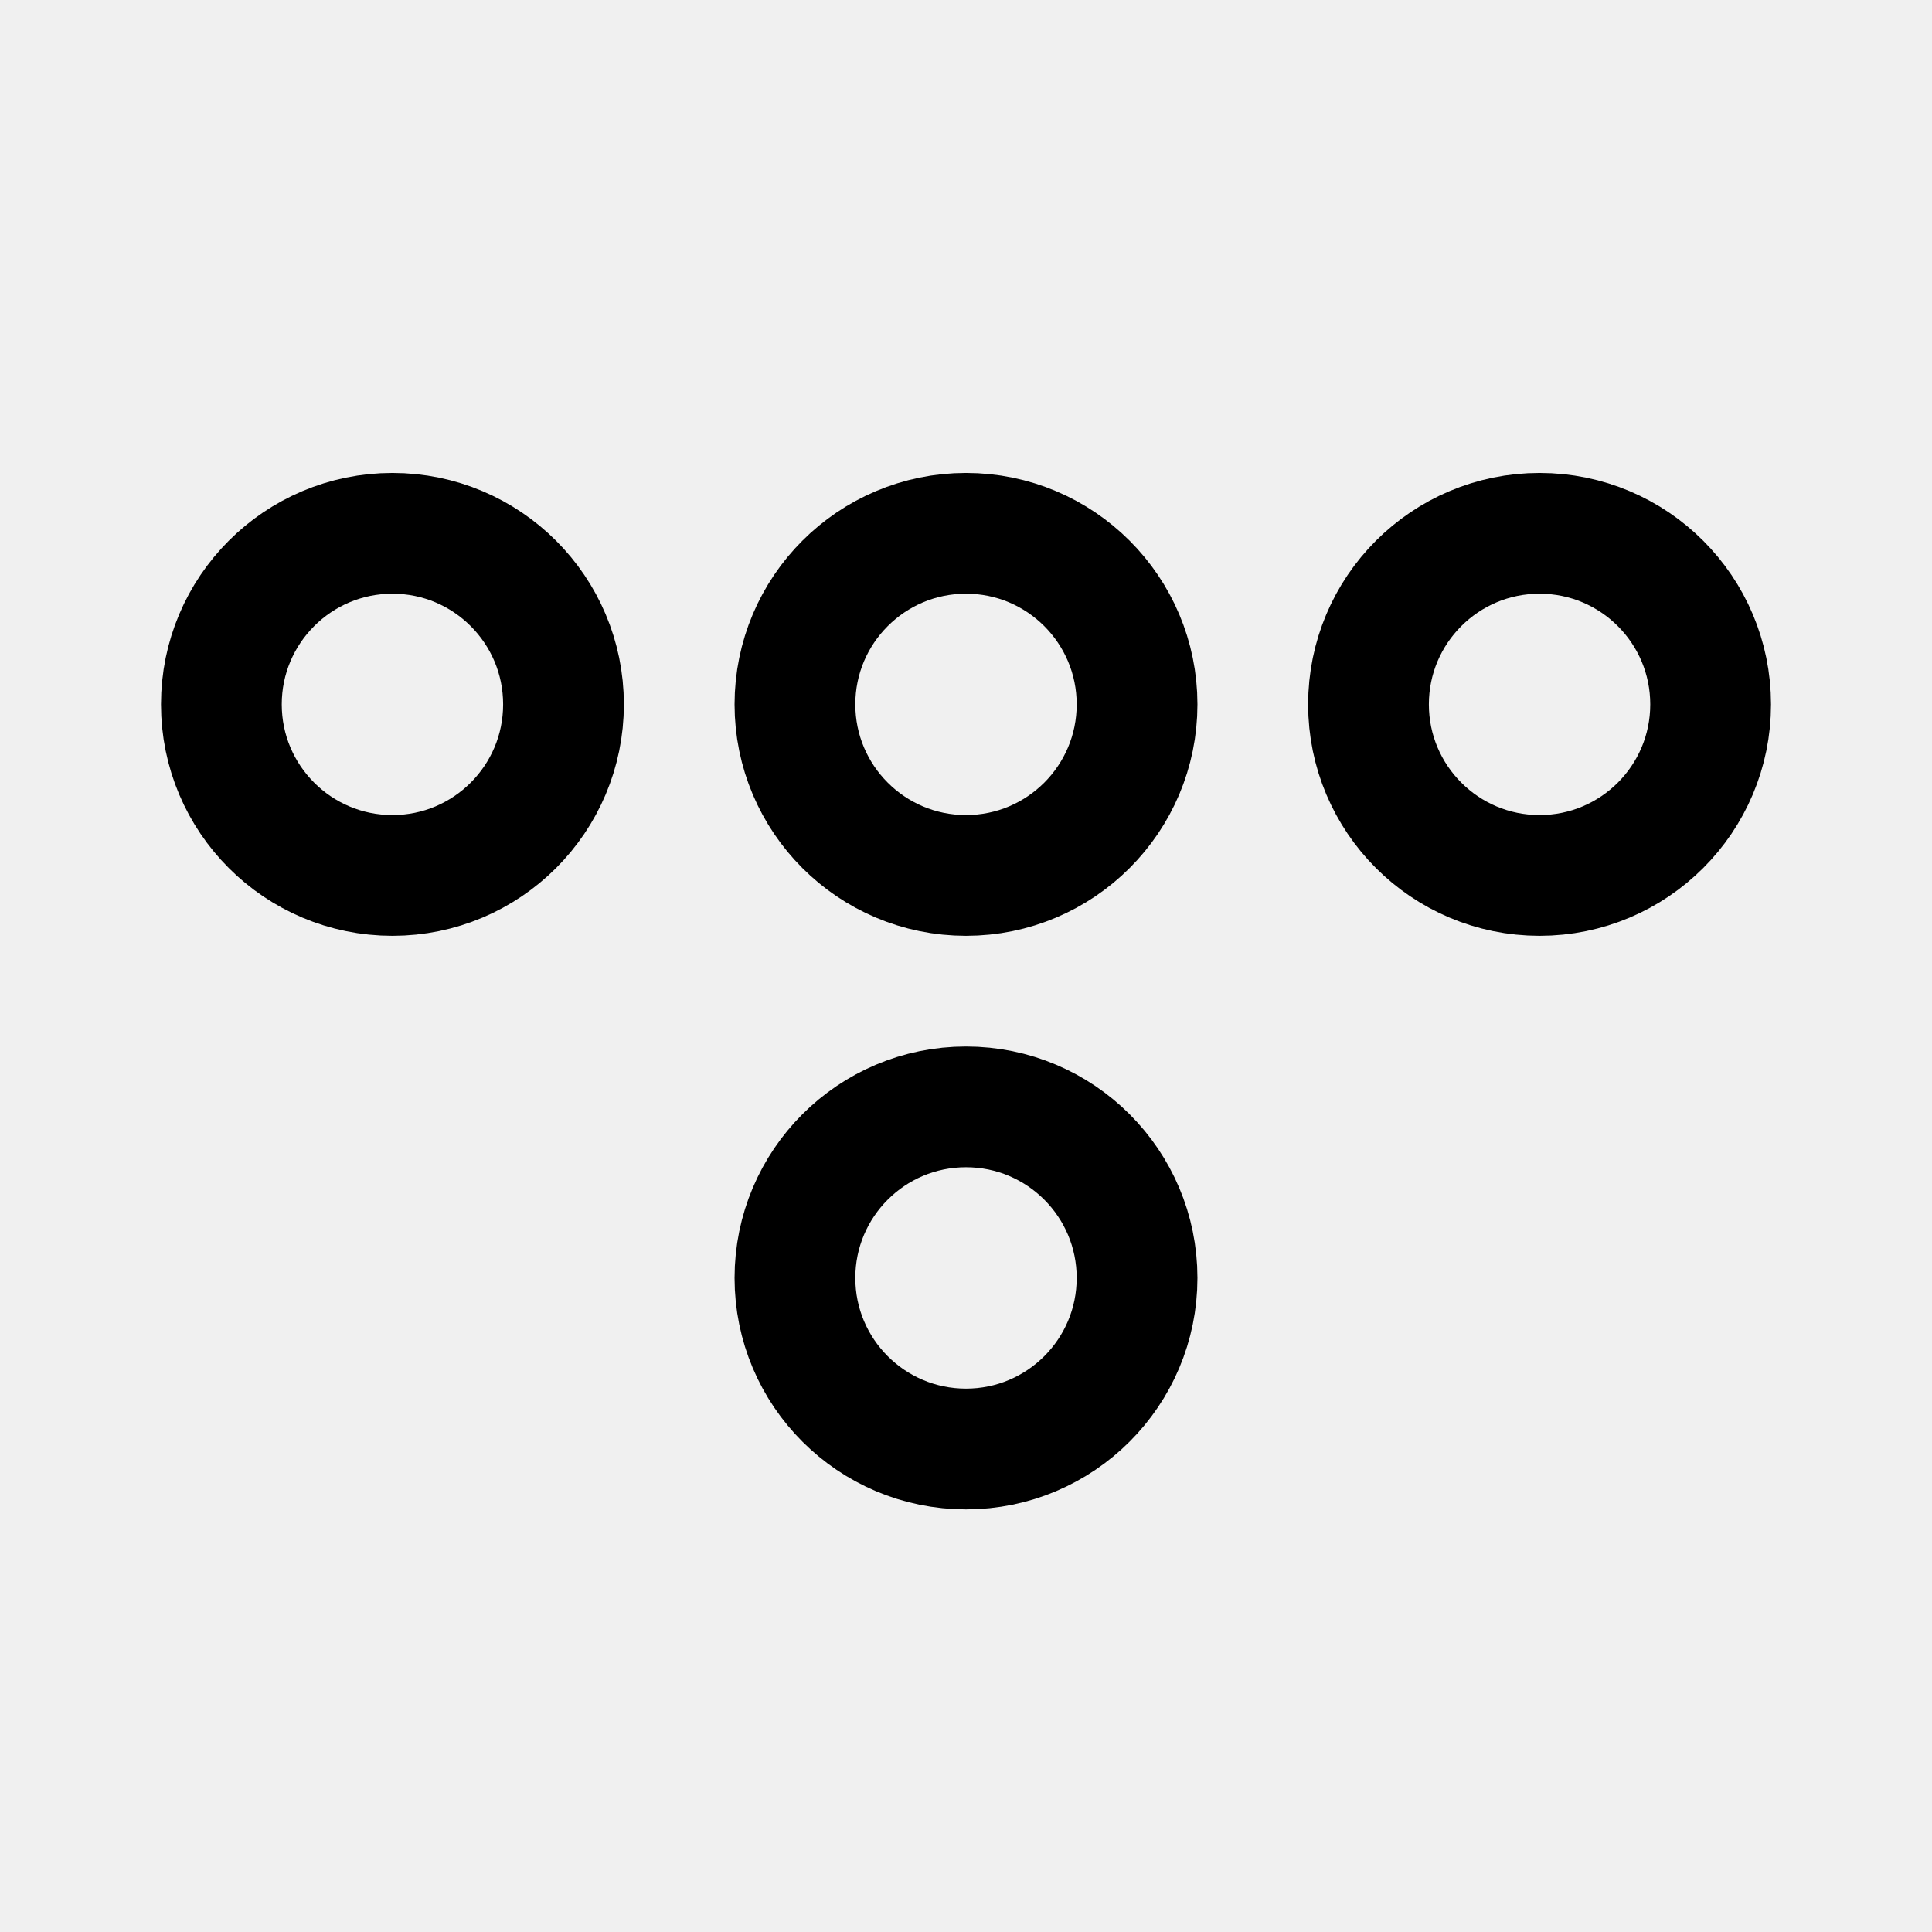
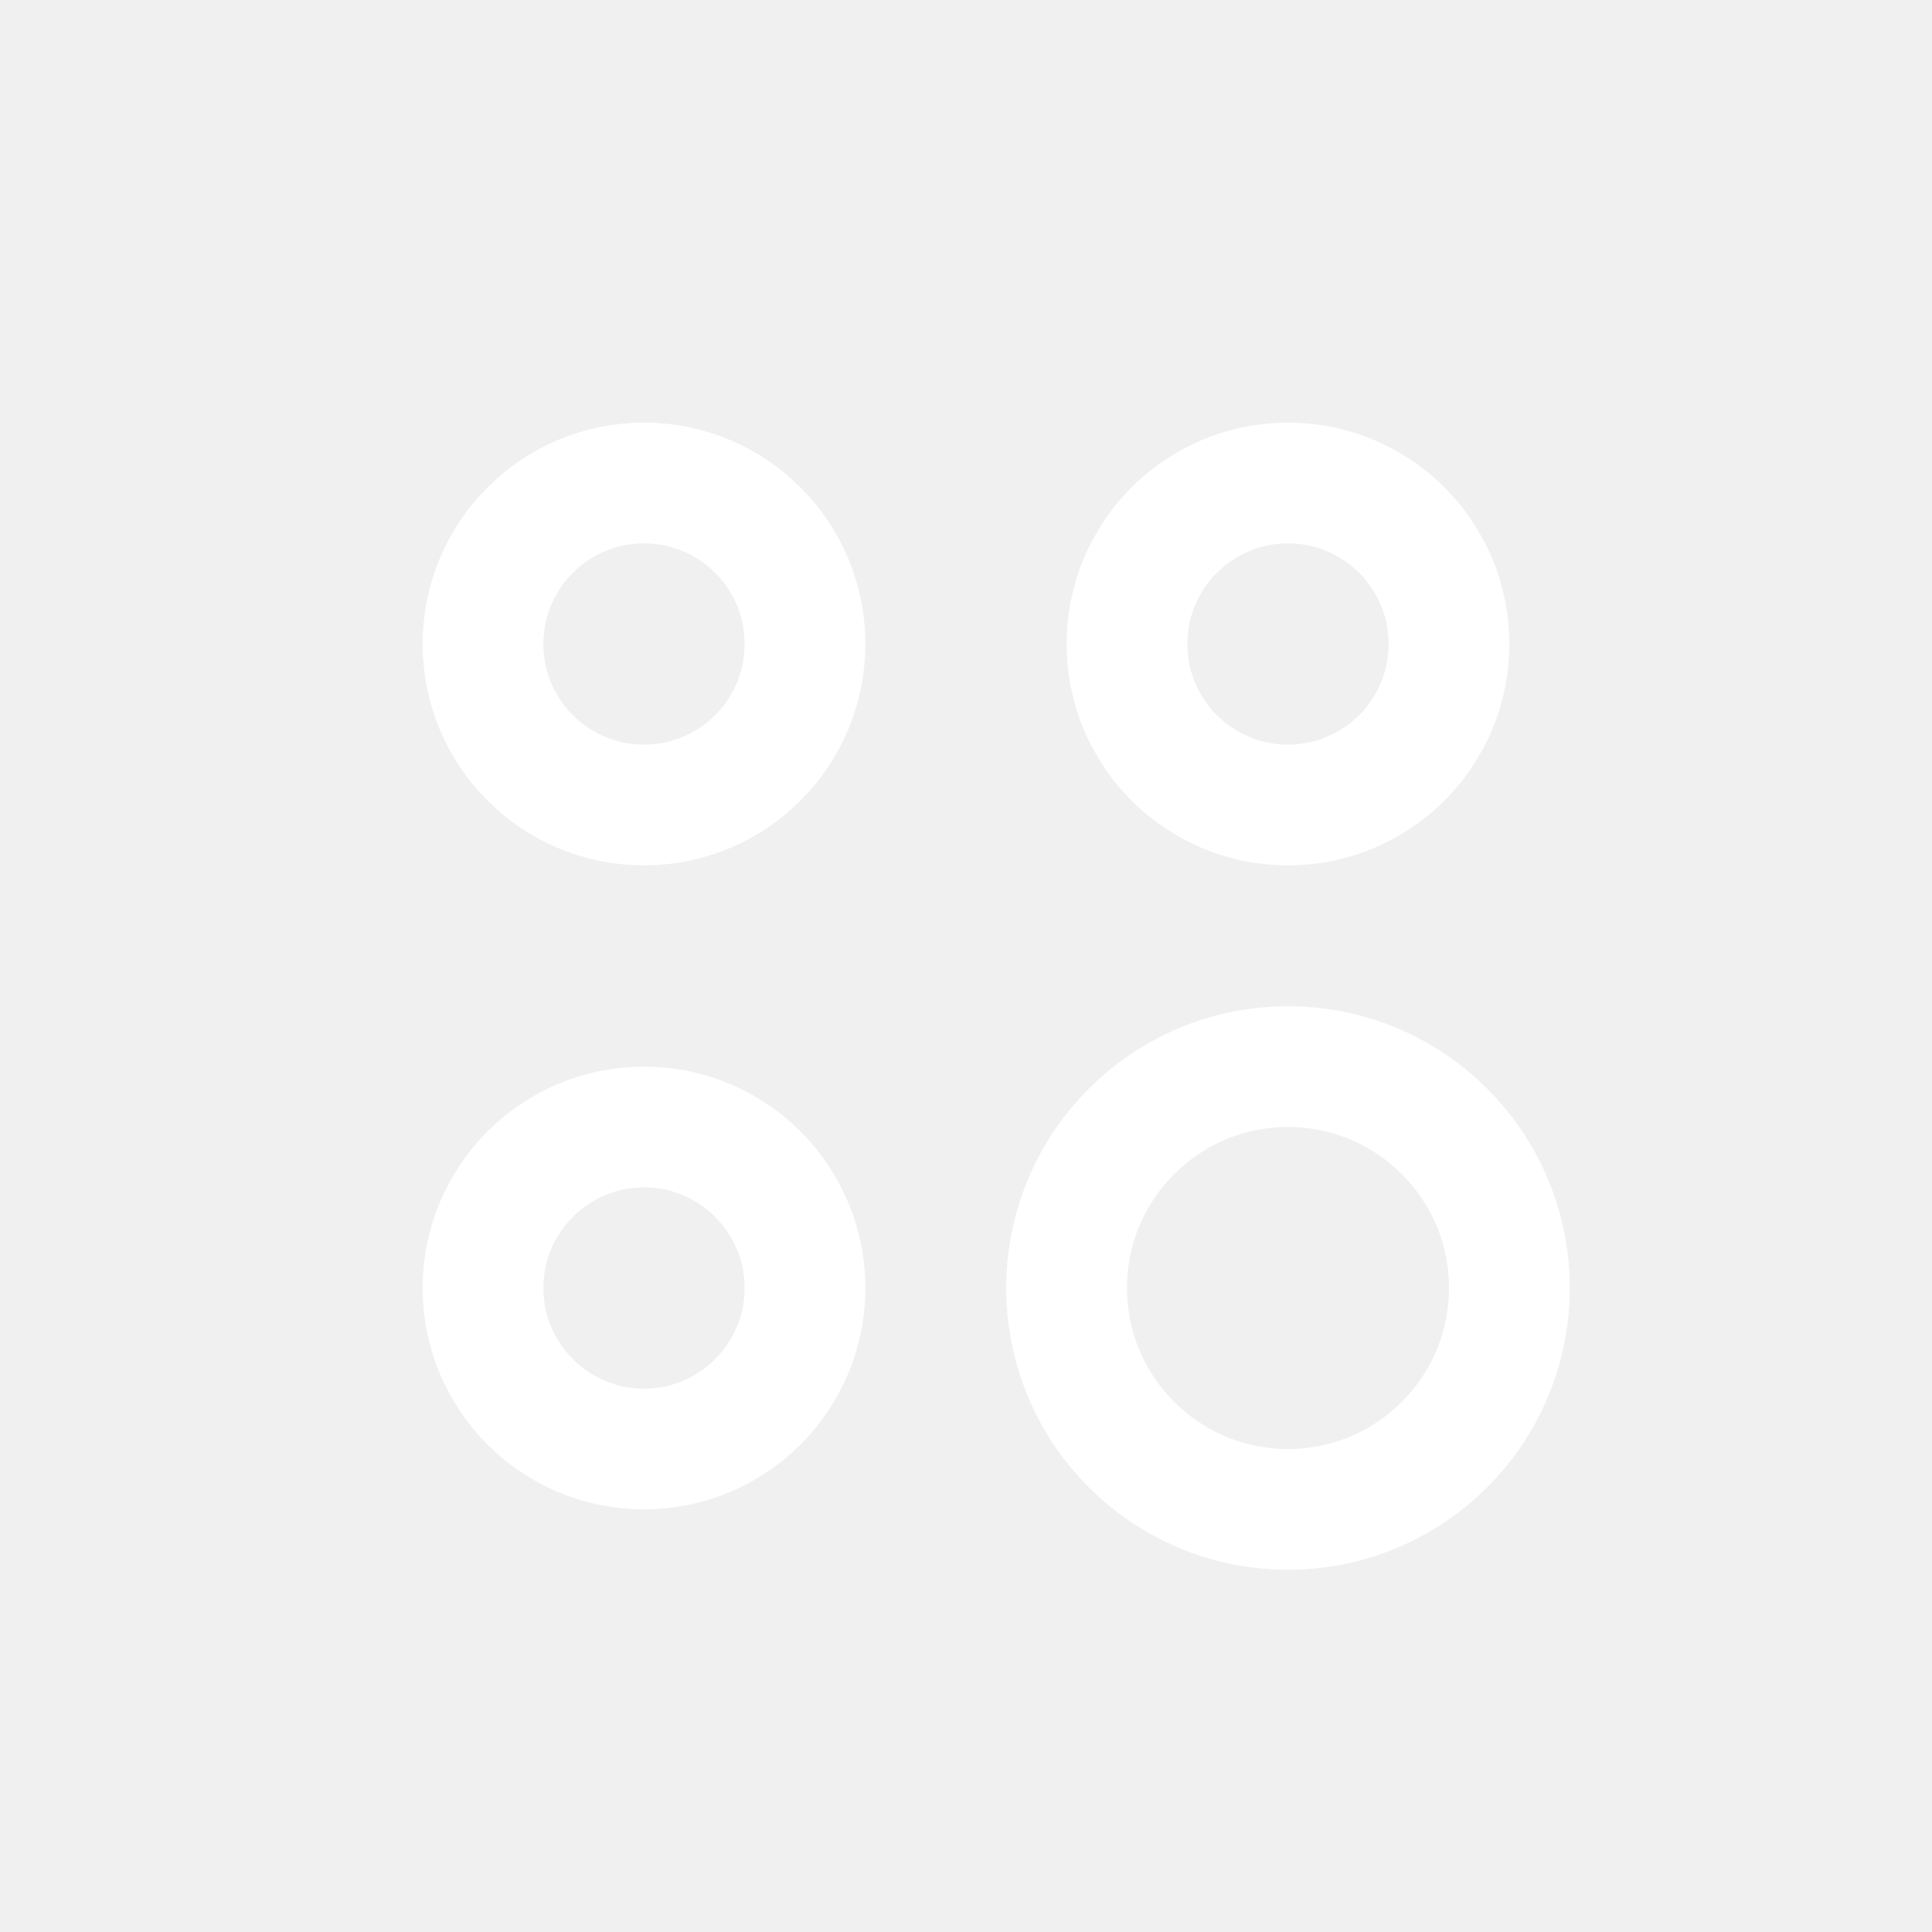
- <svg xmlns="http://www.w3.org/2000/svg" width="192" height="192" fill="none">
-   <circle cx="39" cy="70" r="17" stroke="#000" stroke-linecap="round" stroke-linejoin="round" stroke-width="12" />
-   <circle cx="153" cy="70" r="17" stroke="#000" stroke-linecap="round" stroke-linejoin="round" stroke-width="12" />
-   <circle cx="96" cy="70" r="17" stroke="#000" stroke-linecap="round" stroke-linejoin="round" stroke-width="12" />
-   <circle cx="96" cy="127" r="17" stroke="#000" stroke-linecap="round" stroke-linejoin="round" stroke-width="12" />
+ <svg xmlns="http://www.w3.org/2000/svg" width="192" height="192" viewBox="0 0 192 192">
+   <circle cx="64" cy="64" r="16" stroke="#FFFFFF" stroke-width="12" fill="none" />
+   <circle cx="128" cy="64" r="16" stroke="#FFFFFF" stroke-width="12" fill="none" />
+   <circle cx="64" cy="128" r="16" stroke="#FFFFFF" stroke-width="12" fill="none" />
+   <circle cx="128" cy="128" r="22" stroke="#FFFFFF" stroke-width="12" fill="none" />
</svg>
